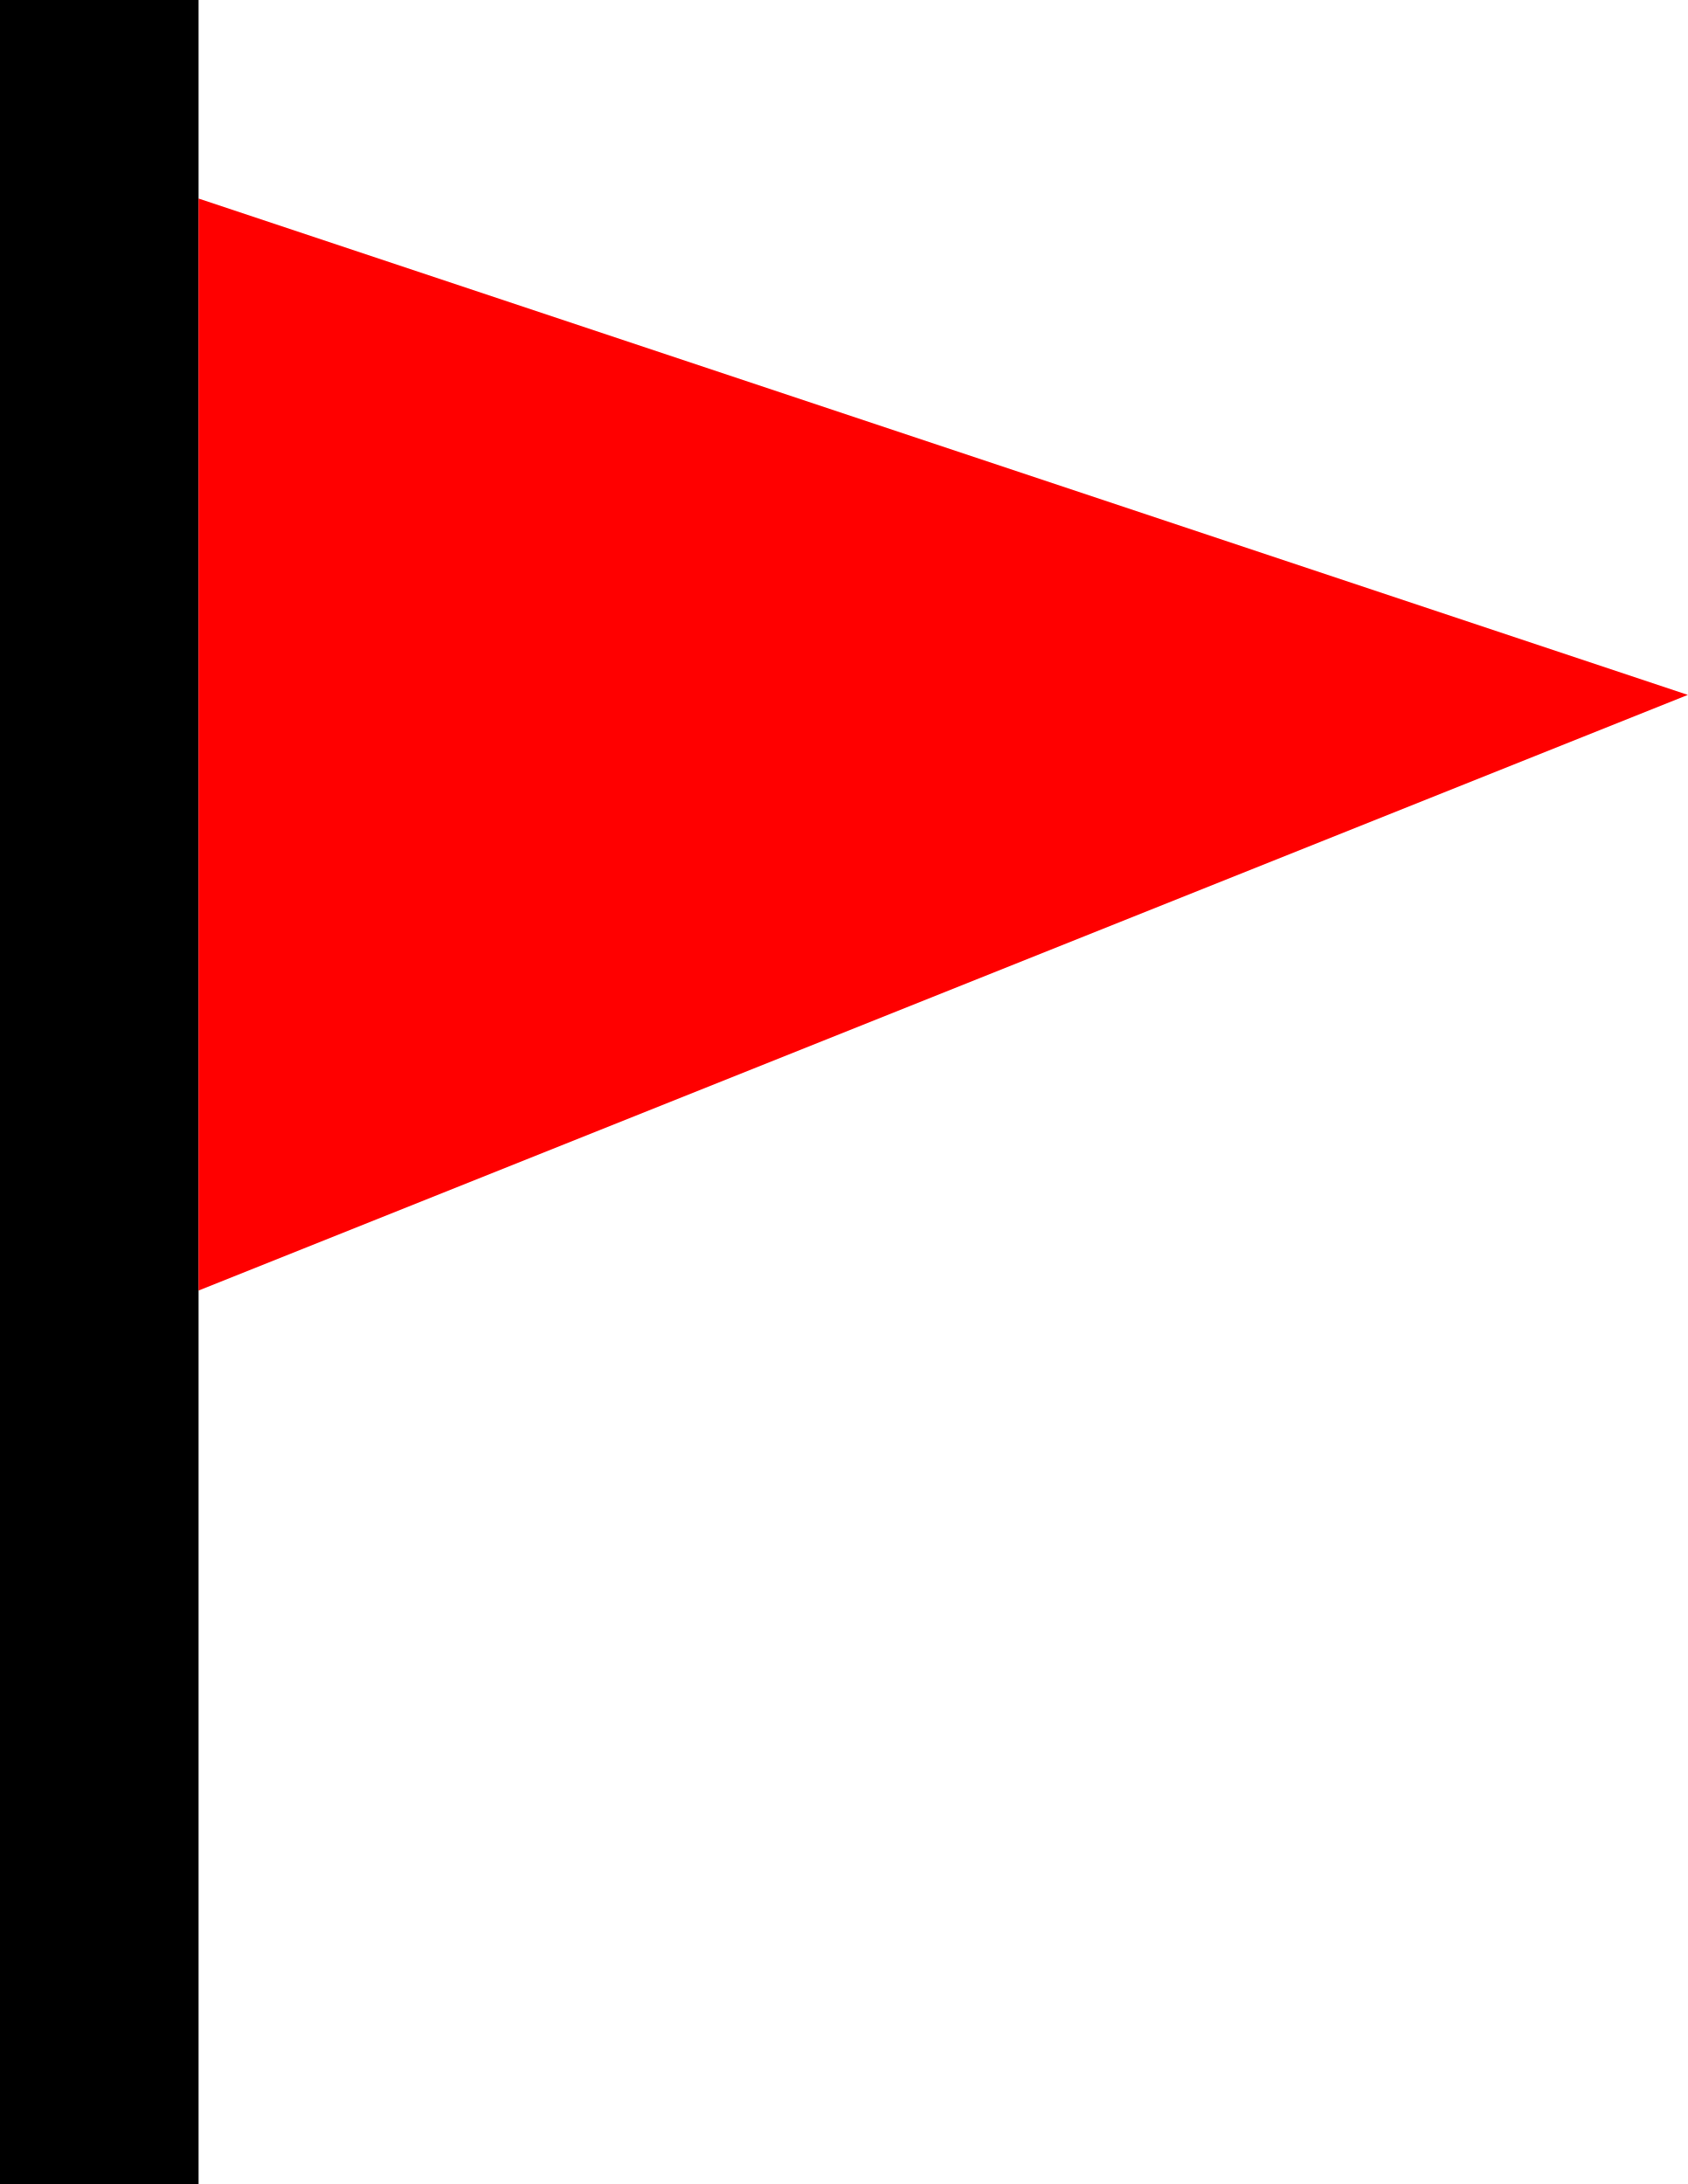
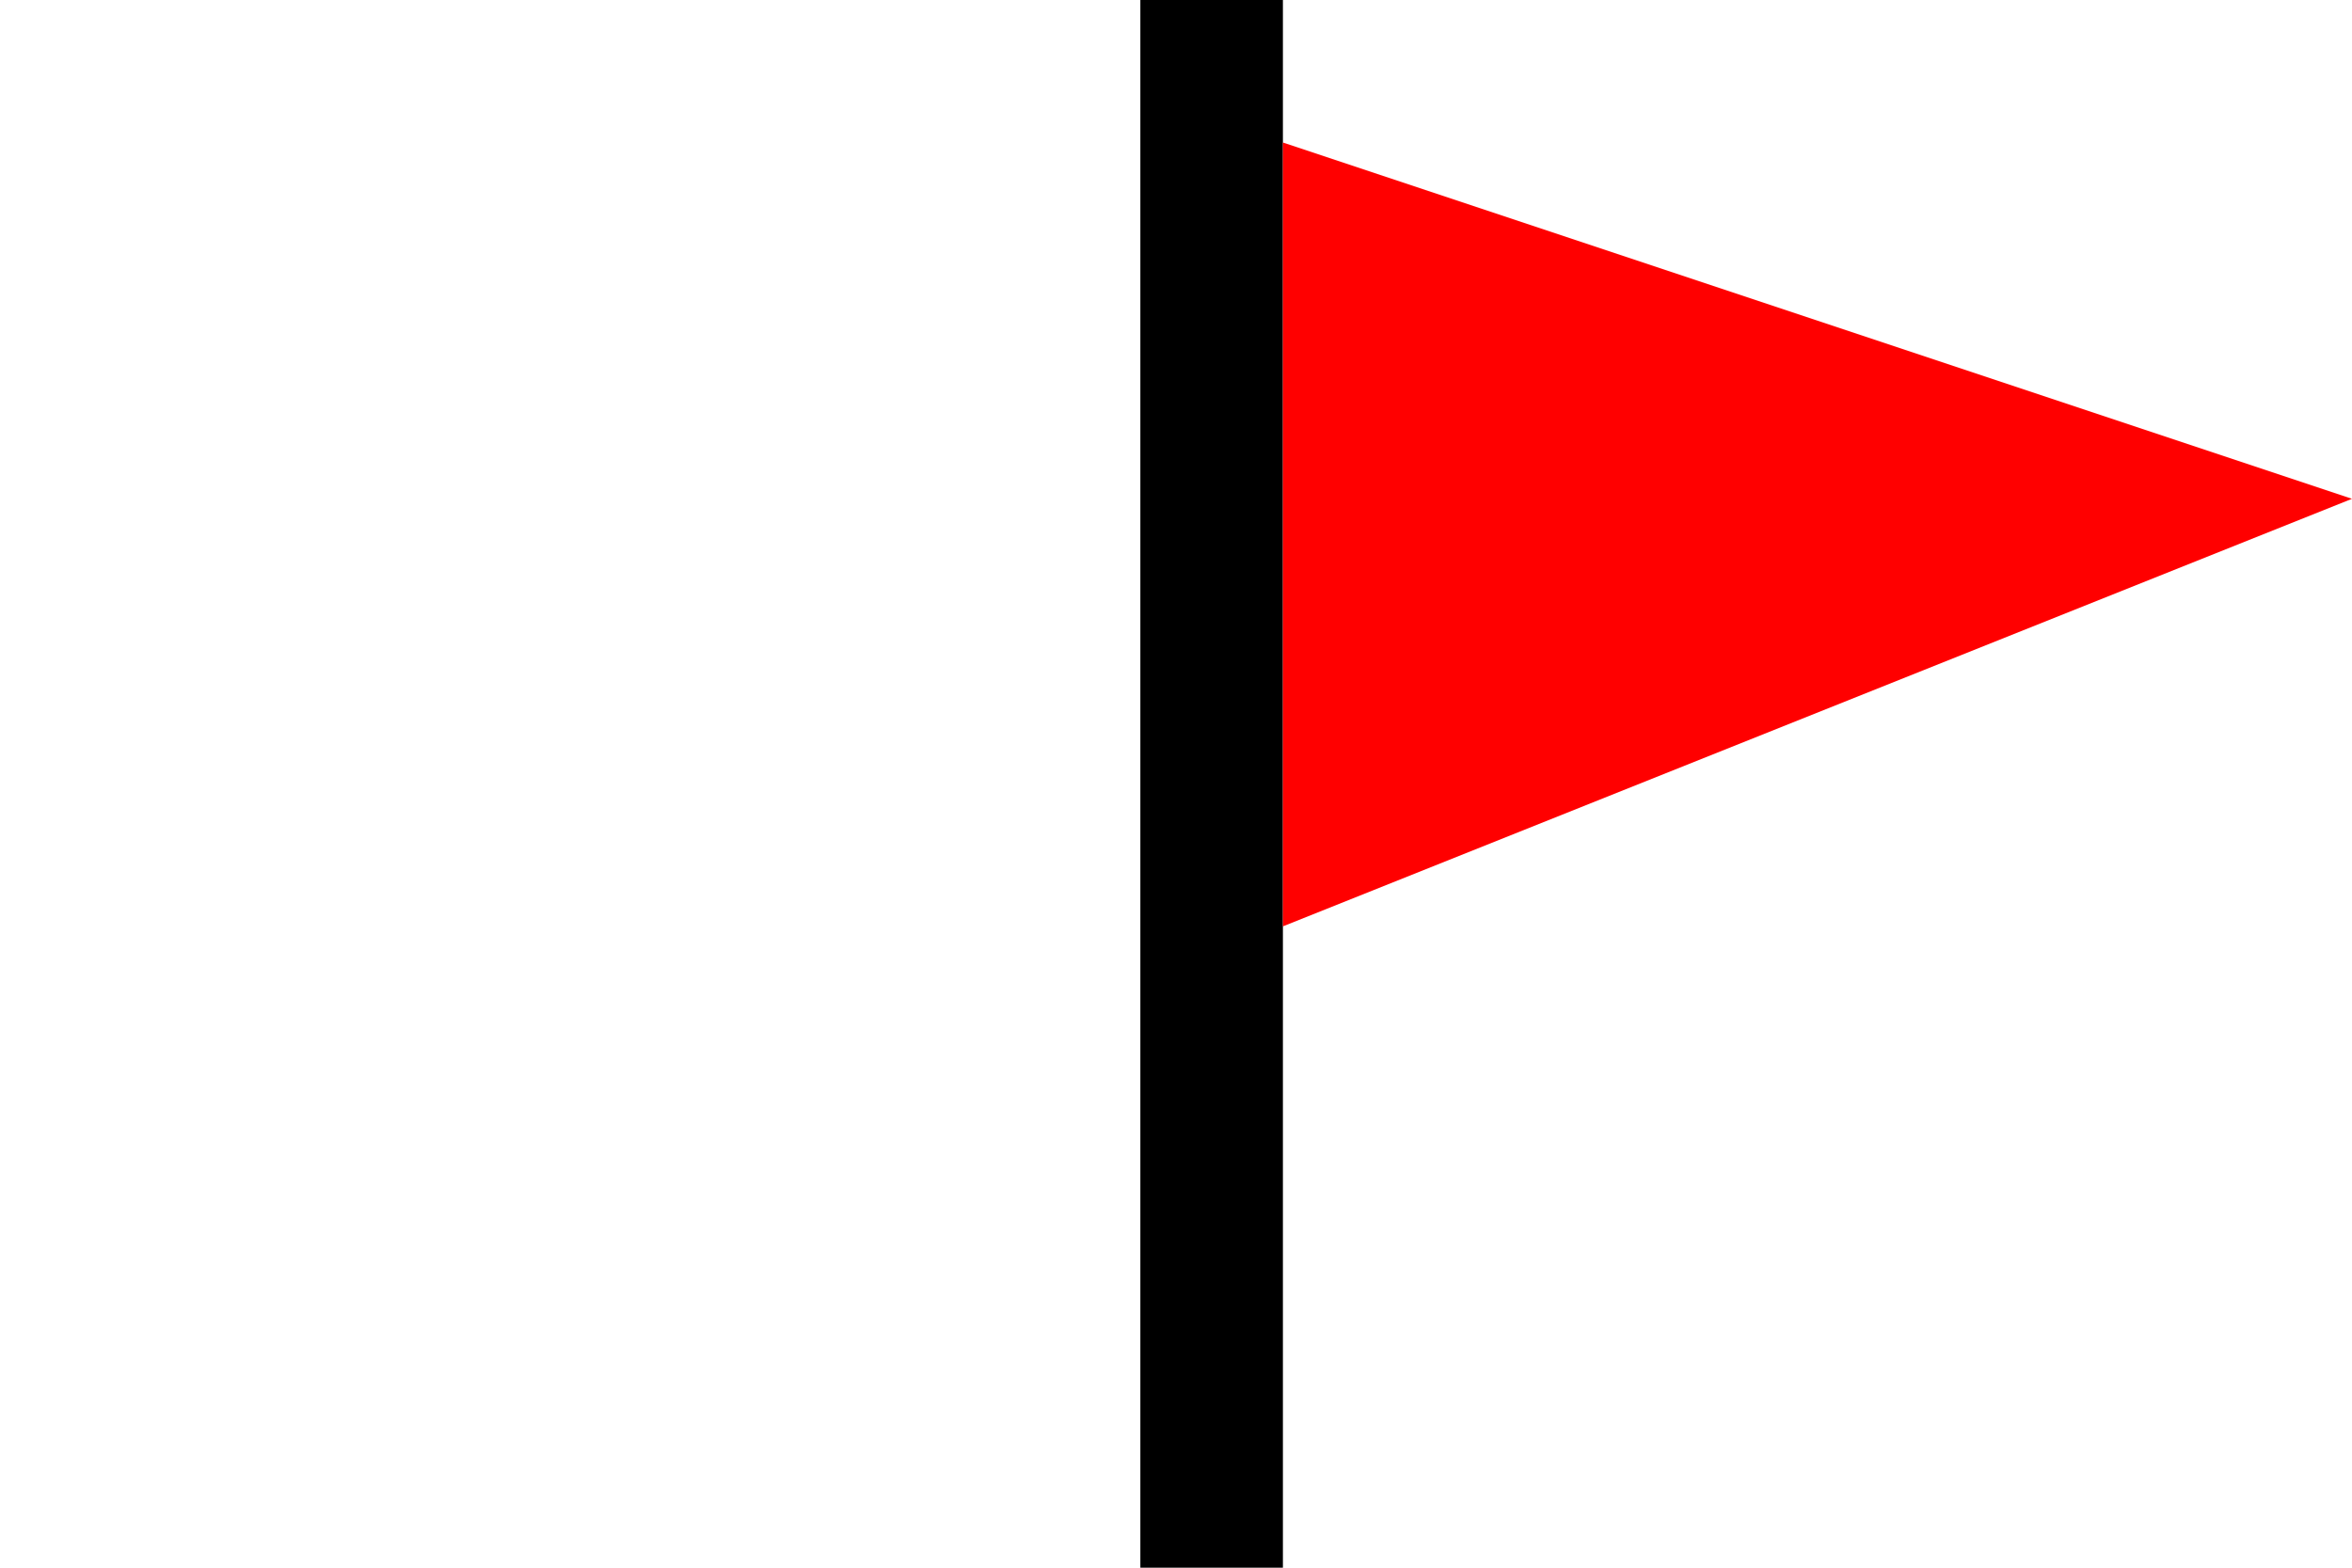
- <svg xmlns="http://www.w3.org/2000/svg" width="17" height="22" version="1.1">
-   <line x1="1" y1="0" x2="1" y2="22" stroke="black" stroke-width="2" />
-   <polygon points="2,2 17,7 2,13" style="fill:red" />
+ <svg xmlns="http://www.w3.org/2000/svg" width="33" height="22" version="1.1">
+   <line x1="17" y1="0" x2="17" y2="22" stroke="black" stroke-width="2" />
+   <polygon points="18,2 33,7 18,13" style="fill:red" />
</svg>
